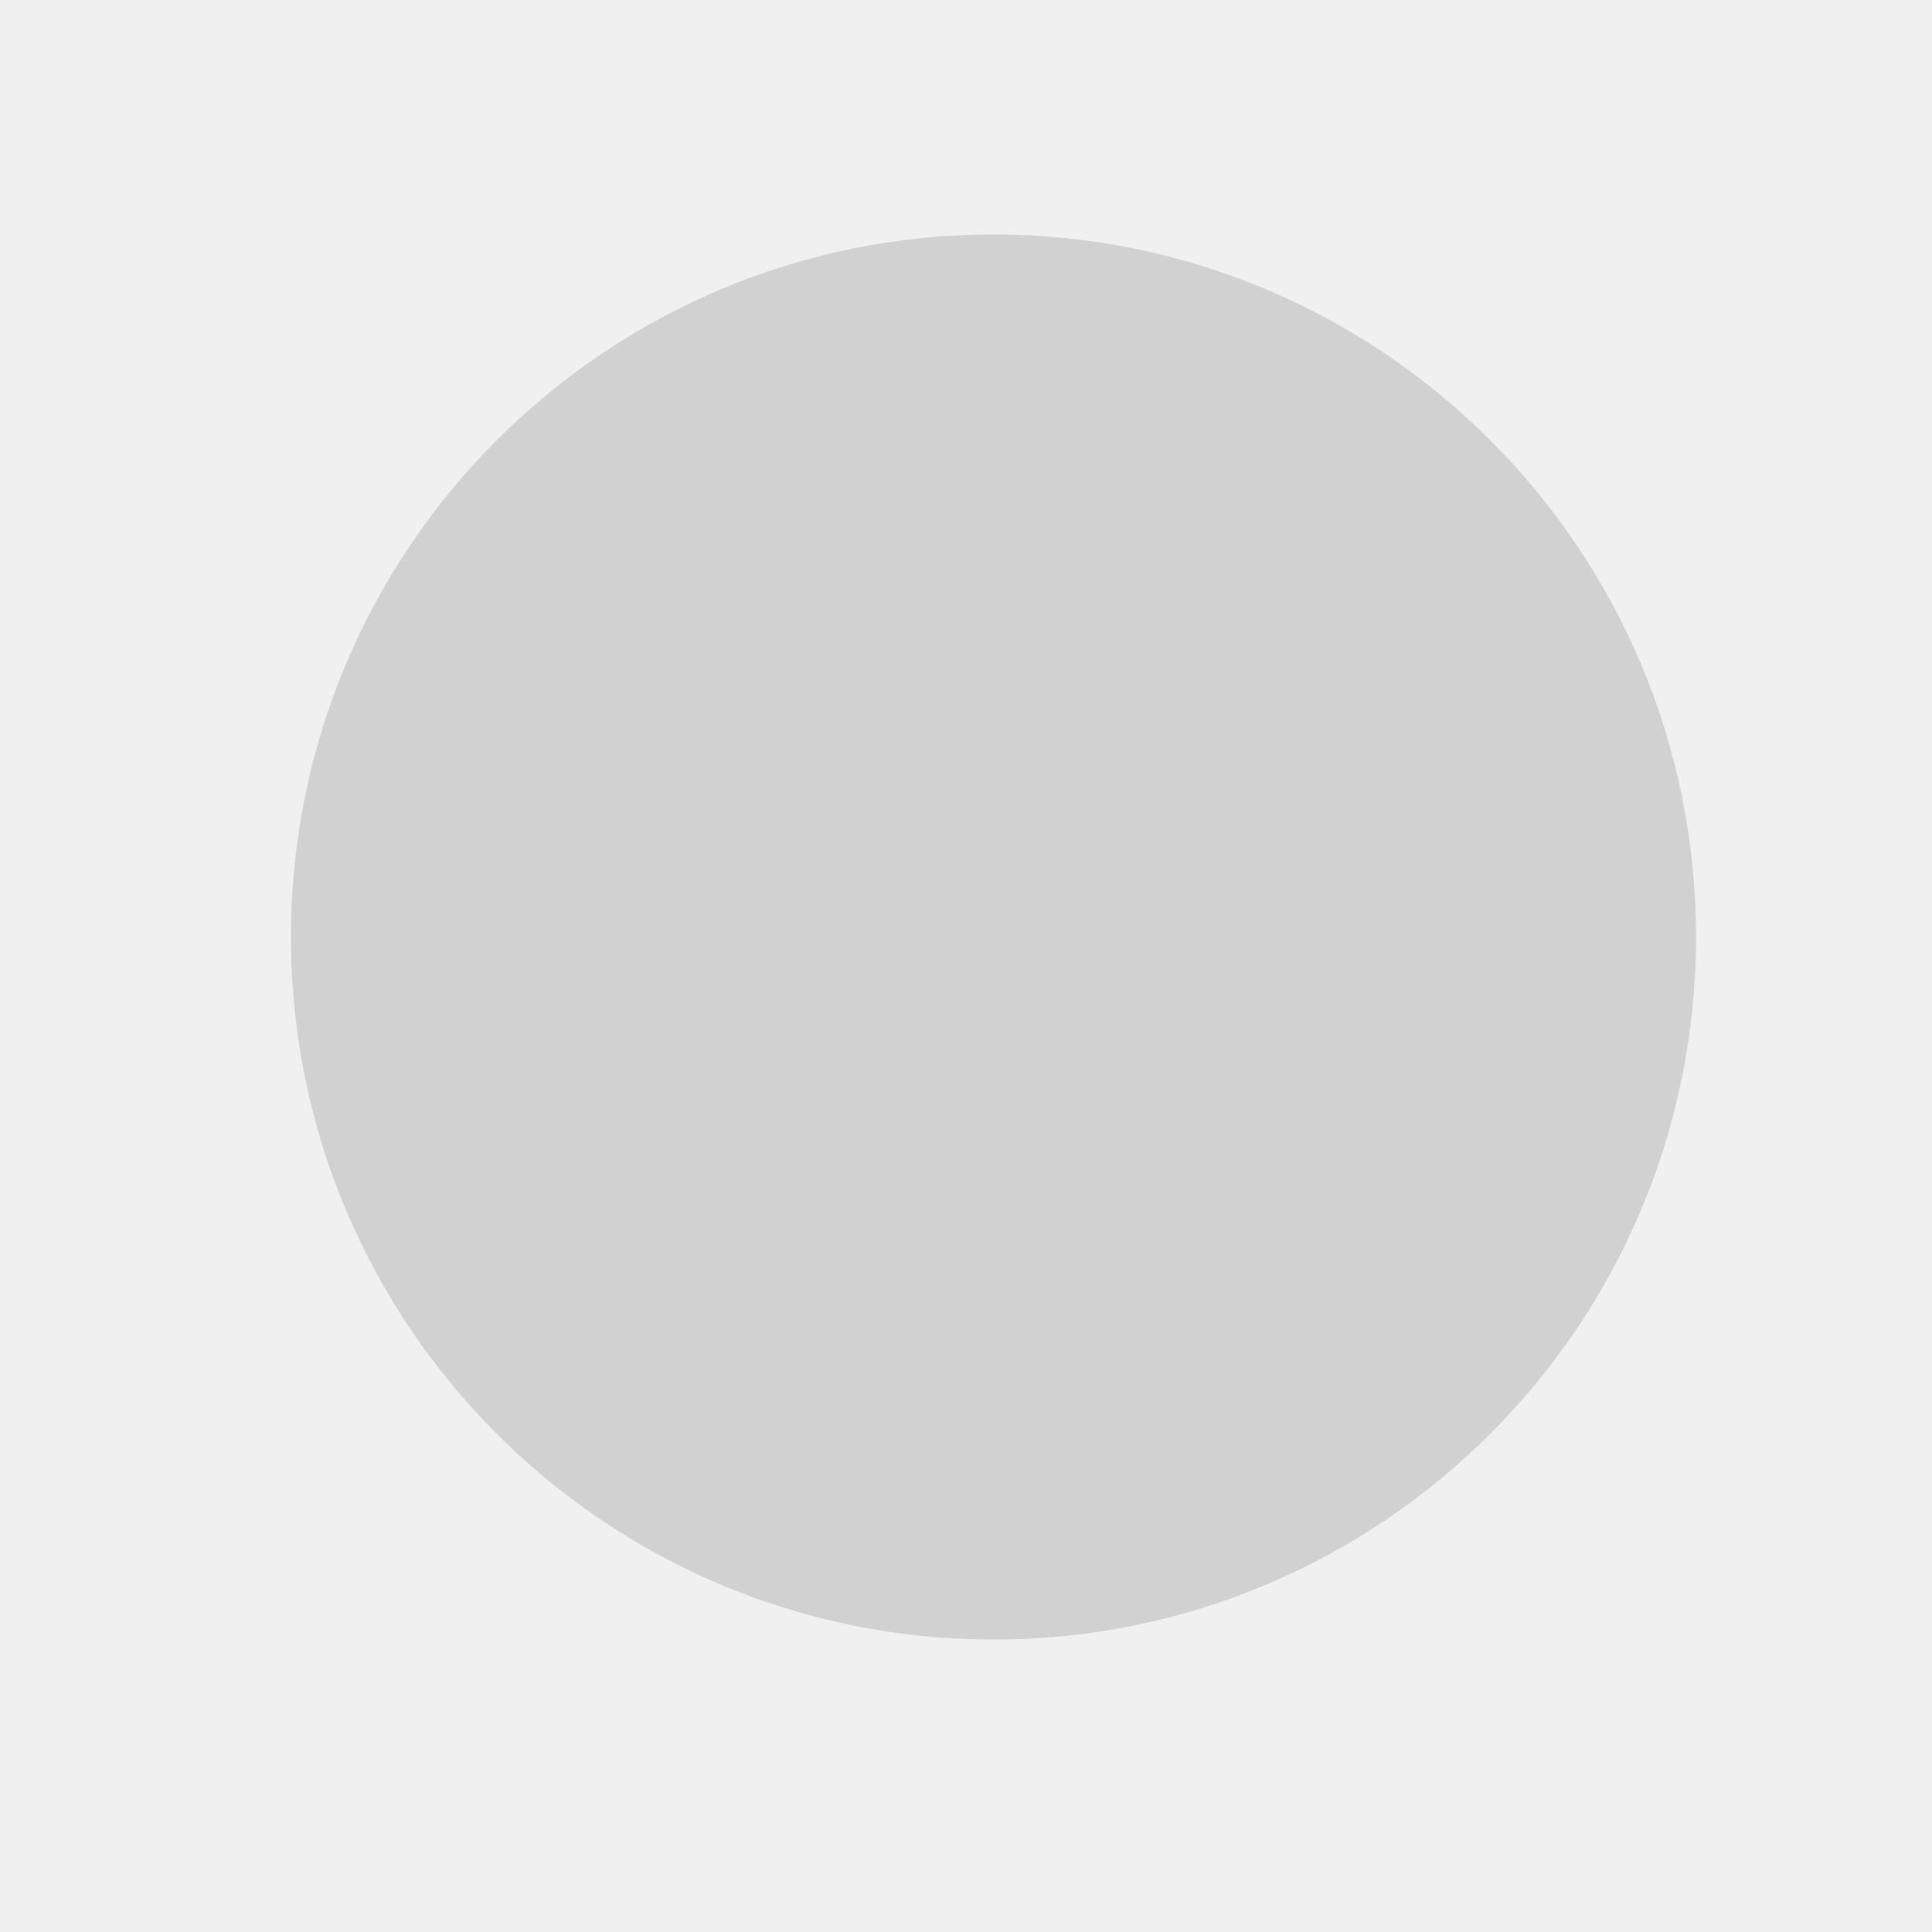
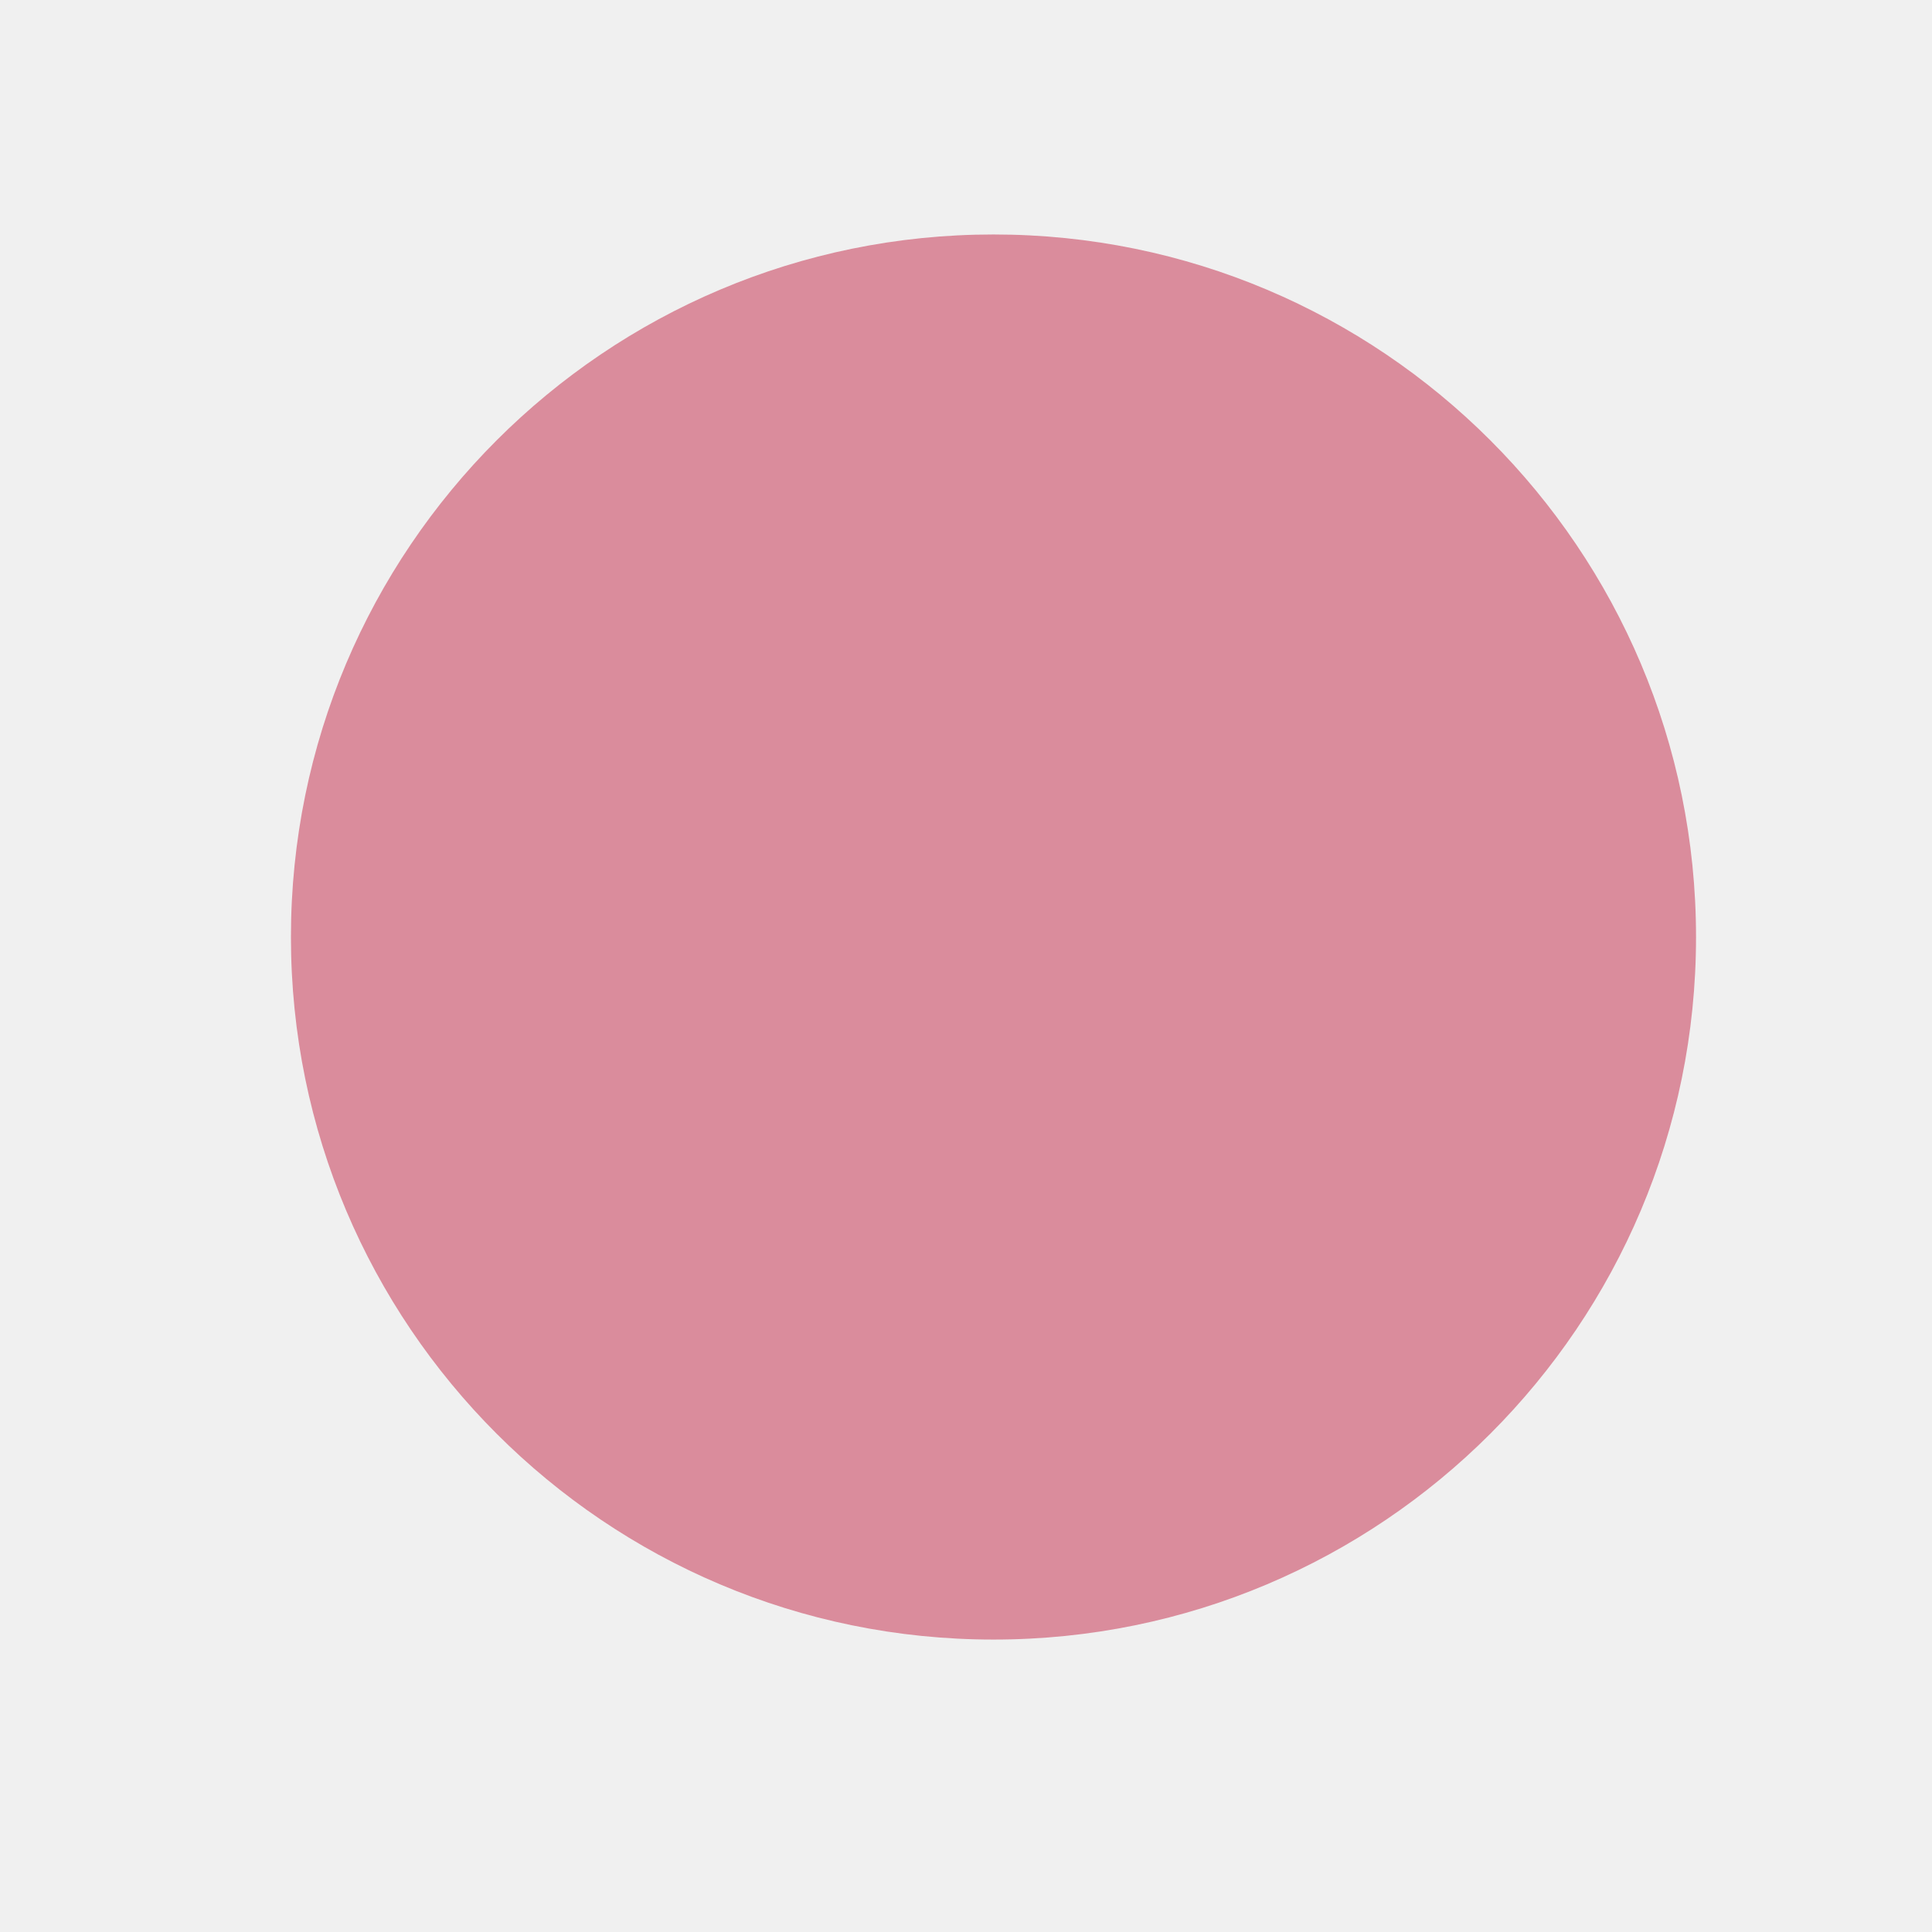
<svg xmlns="http://www.w3.org/2000/svg" id="svg4306" width="22" height="22" enable-background="new" version="1.1">
  <defs id="defs27" />
  <g id="active-center" transform="translate(-83.287 158.31)">
    <g id="g6202-6" transform="translate(-1207.4 -402.64)">
-       <ellipse id="ellipse6176-7" cx="1302" cy="255" rx="8" ry="8" fill="#b2b2b2" opacity=".5" />
+       <ellipse id="ellipse6176-7" cx="1302" cy="255" rx="8" ry="8" fill="#b2b2b2" opacity=".5" style="fill:#c42847;fill-opacity:1" />
    </g>
    <rect id="rect6204-9" x="86.625" y="-155.64" width="16" height="16" fill="none" />
  </g>
  <g id="pressed-center" transform="translate(-83.287 202.31)">
    <g id="g6344-3" transform="translate(-1207.4 -402.64)">
-       <circle id="ellipse6320-6" cx="1302" cy="255" r="8" fill="#5657f5" fill-opacity=".953" opacity=".95" />
+       <circle id="ellipse6320-6" cx="1302" cy="255" r="8" fill="#5657f5" fill-opacity=".953" opacity=".95" style="fill:#c42847;fill-opacity:0.953" />
    </g>
    <path id="path6346-2" d="m91.626-150.64h0.75c8e-3 -9e-5 0.016-3.5e-4 0.023 0 0.191 8e-3 0.382 0.096 0.516 0.234l1.711 1.711 1.734-1.711c0.199-0.173 0.335-0.229 0.516-0.234h0.75v0.75c0 0.215-0.026 0.413-0.188 0.562l-1.711 1.711 1.688 1.688c0.141 0.141 0.211 0.34 0.211 0.539v0.75h-0.75c-0.199-1e-5 -0.398-0.07-0.539-0.211l-1.711-1.711-1.711 1.711c-0.141 0.141-0.34 0.211-0.539 0.211h-0.75v-0.75c0-0.199 0.07-0.398 0.211-0.539l1.711-1.688-1.711-1.711c-0.158-0.146-0.227-0.352-0.211-0.562v-0.75z" color="#bebebe" enable-background="new" fill="#fff" style="text-decoration-line:none;text-indent:0;text-transform:none" />
    <rect id="rect6348-3" x="86.625" y="-155.64" width="16" height="16" fill="none" />
  </g>
  <g id="hover-center" transform="translate(-83.287 226.31)">
    <g id="g6440-7" transform="translate(-1207.4 -402.64)">
-       <circle id="ellipse6416-5" cx="1302" cy="255" r="8" fill="#f55" opacity=".95" />
+       <circle id="ellipse6416-5" cx="1302" cy="255" r="8" fill="#f55" opacity=".95" style="fill:#c42847;fill-opacity:1" />
    </g>
    <path id="path6442-9" d="m91.626-150.64h0.75c8e-3 -9e-5 0.016-3.5e-4 0.023 0 0.191 8e-3 0.382 0.096 0.516 0.234l1.711 1.711 1.734-1.711c0.199-0.173 0.335-0.229 0.516-0.234h0.75v0.75c0 0.215-0.026 0.413-0.188 0.562l-1.711 1.711 1.688 1.688c0.141 0.141 0.211 0.34 0.211 0.539v0.75h-0.75c-0.199-1e-5 -0.398-0.07-0.539-0.211l-1.711-1.711-1.711 1.711c-0.141 0.141-0.34 0.211-0.539 0.211h-0.75v-0.75c0-0.199 0.07-0.398 0.211-0.539l1.711-1.688-1.711-1.711c-0.158-0.146-0.227-0.352-0.211-0.562v-0.75z" color="#bebebe" enable-background="new" fill="#fff" style="text-decoration-line:none;text-indent:0;text-transform:none" />
    <rect id="rect6444-3" x="86.625" y="-155.64" width="16" height="16" fill="none" />
  </g>
  <g id="inactive-center" transform="translate(-83.287 179.31)" opacity=".5">
    <g id="g6532-9" transform="translate(-1207.4 -402.64)" opacity="1">
-       <ellipse id="ellipse6508-4" cx="1302" cy="255" rx="8" ry="8" fill="#888" opacity=".95" />
+       <ellipse id="ellipse6508-4" cx="1302" cy="255" rx="8" ry="8" fill="#888" opacity=".95" style="fill:#c42847;fill-opacity:1" />
    </g>
    <rect id="rect6534-3" x="86.625" y="-155.64" width="16" height="16" fill="none" opacity="1" />
  </g>
  <g id="deactivated-center" transform="translate(-107.45 177.47)" opacity=".5">
    <g id="g1068" transform="translate(-1207.4 -402.64)" opacity="1">
      <ellipse id="ellipse1046" cx="1302" cy="255" rx="8" ry="8" fill="#888" opacity=".95" />
    </g>
    <rect id="rect1070" x="86.625" y="-155.64" width="16" height="16" fill="none" opacity="1" />
  </g>
</svg>
